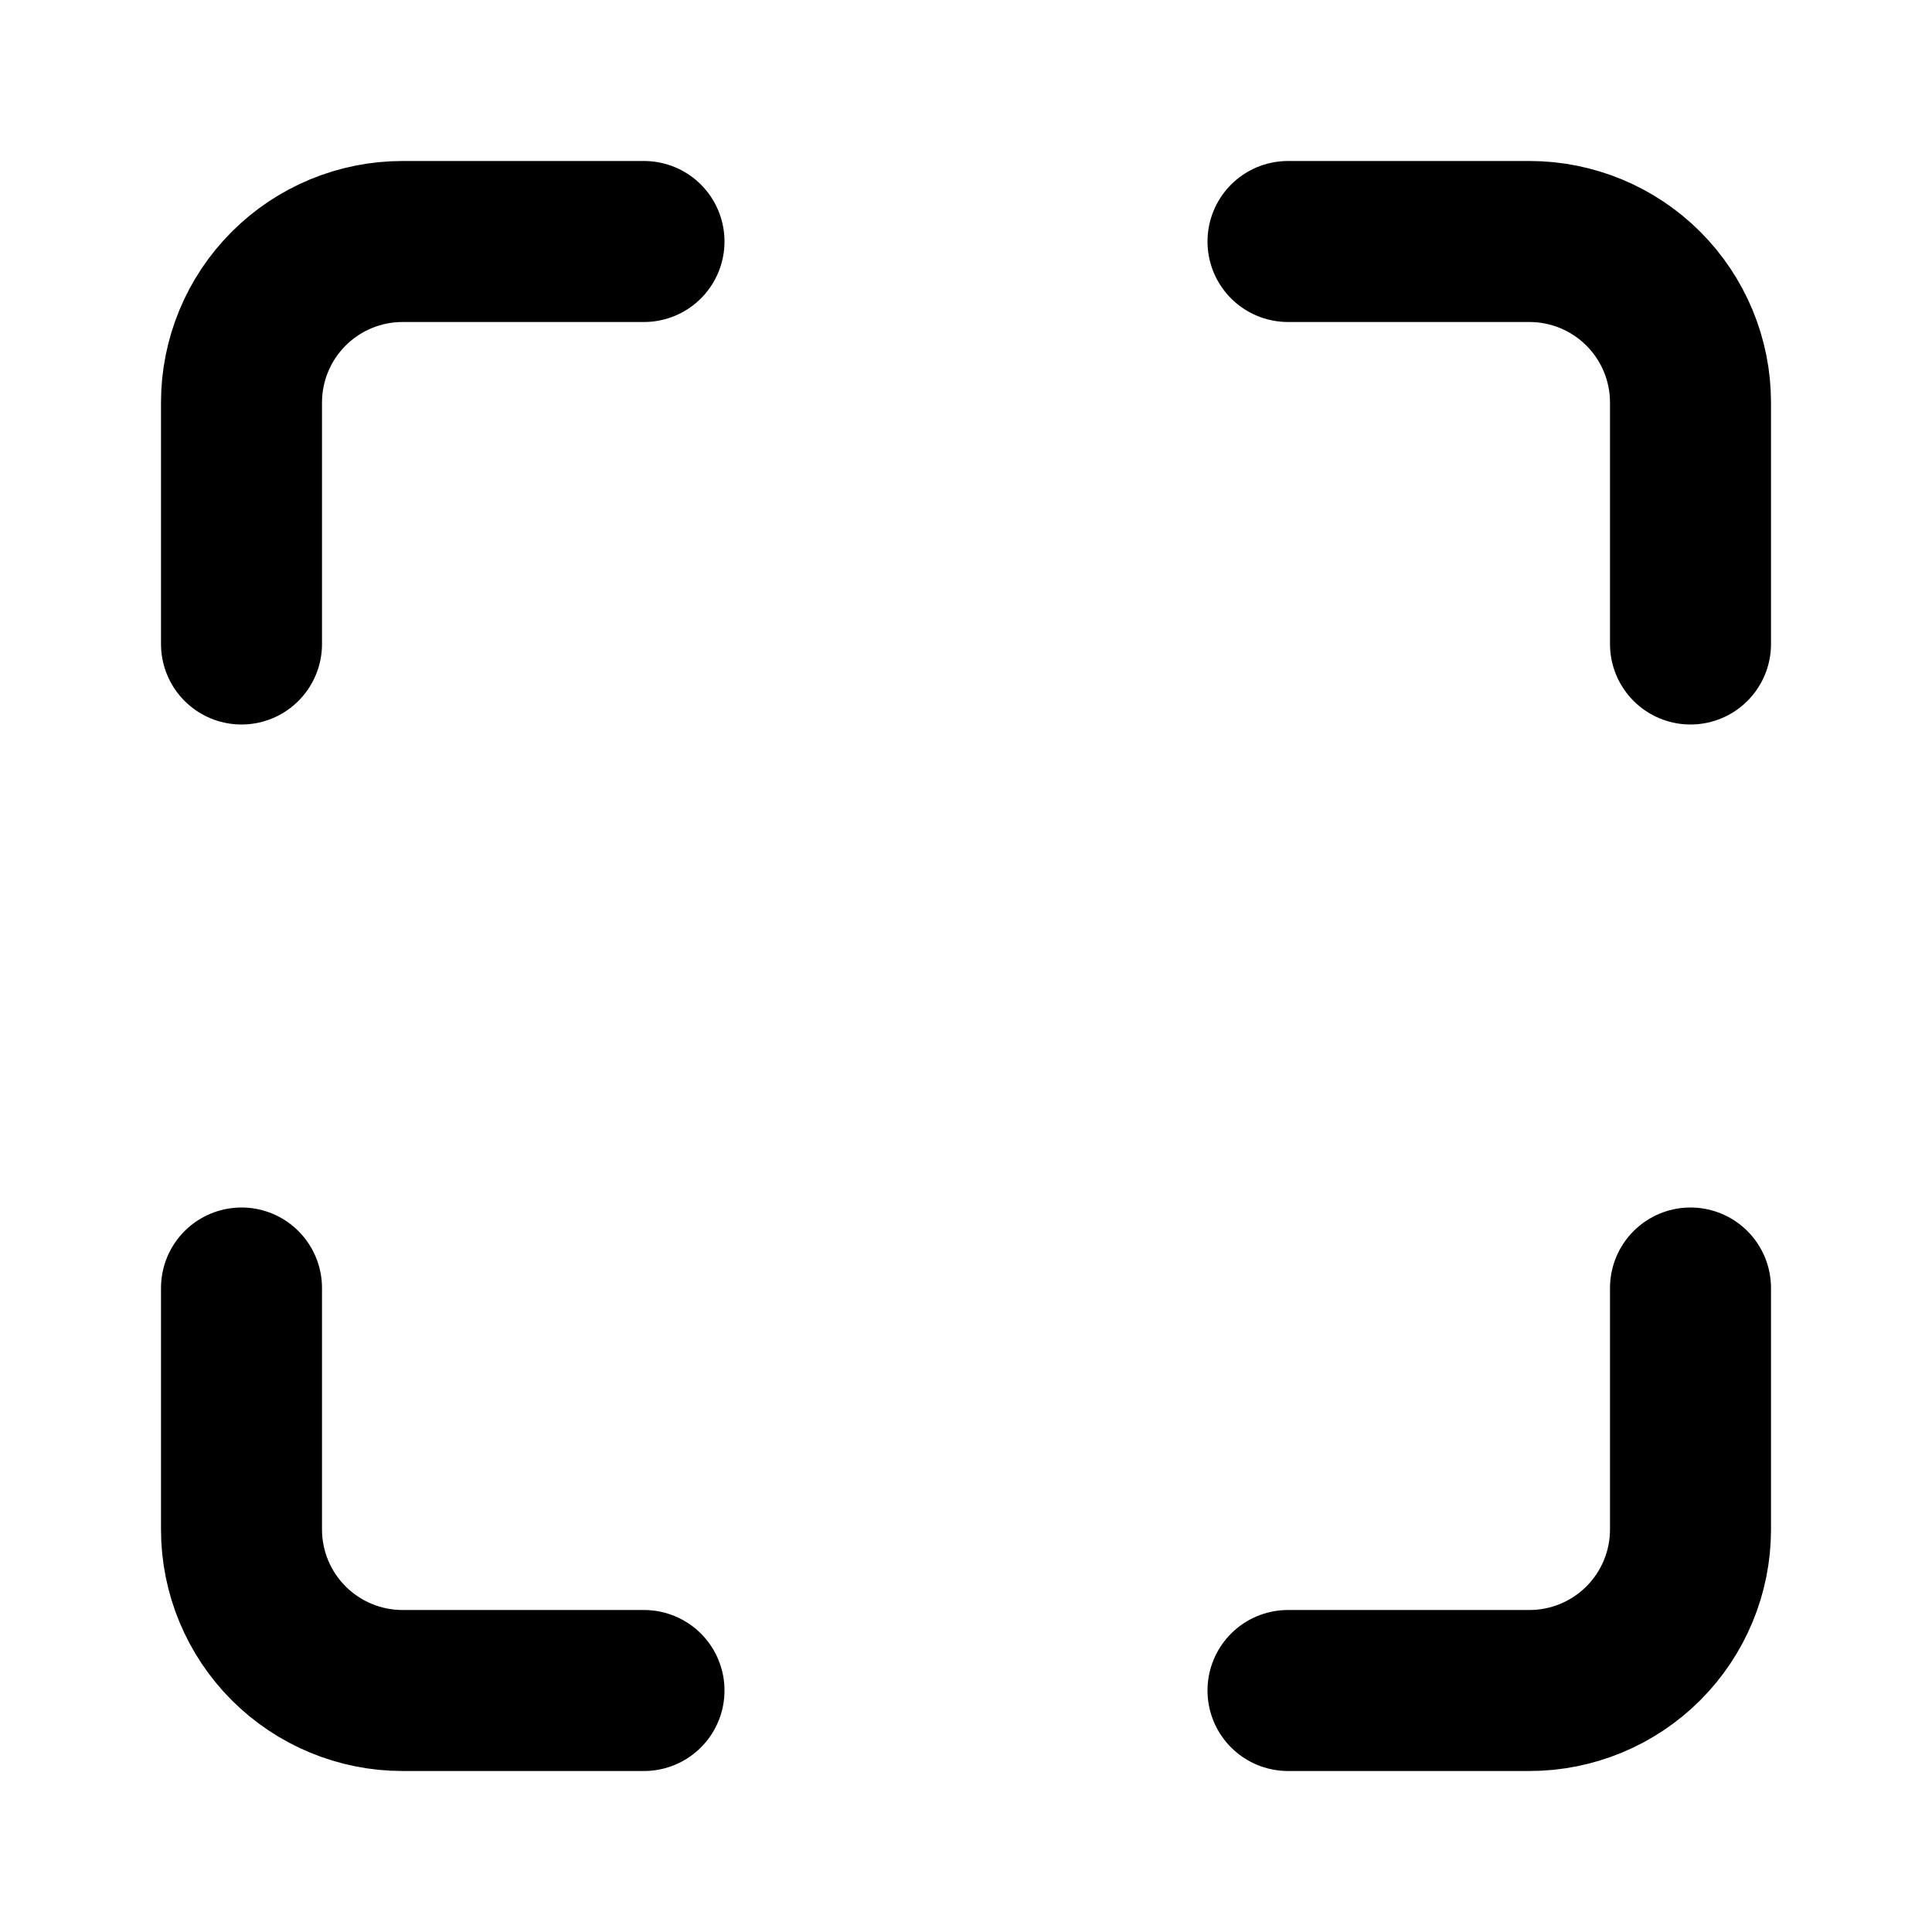
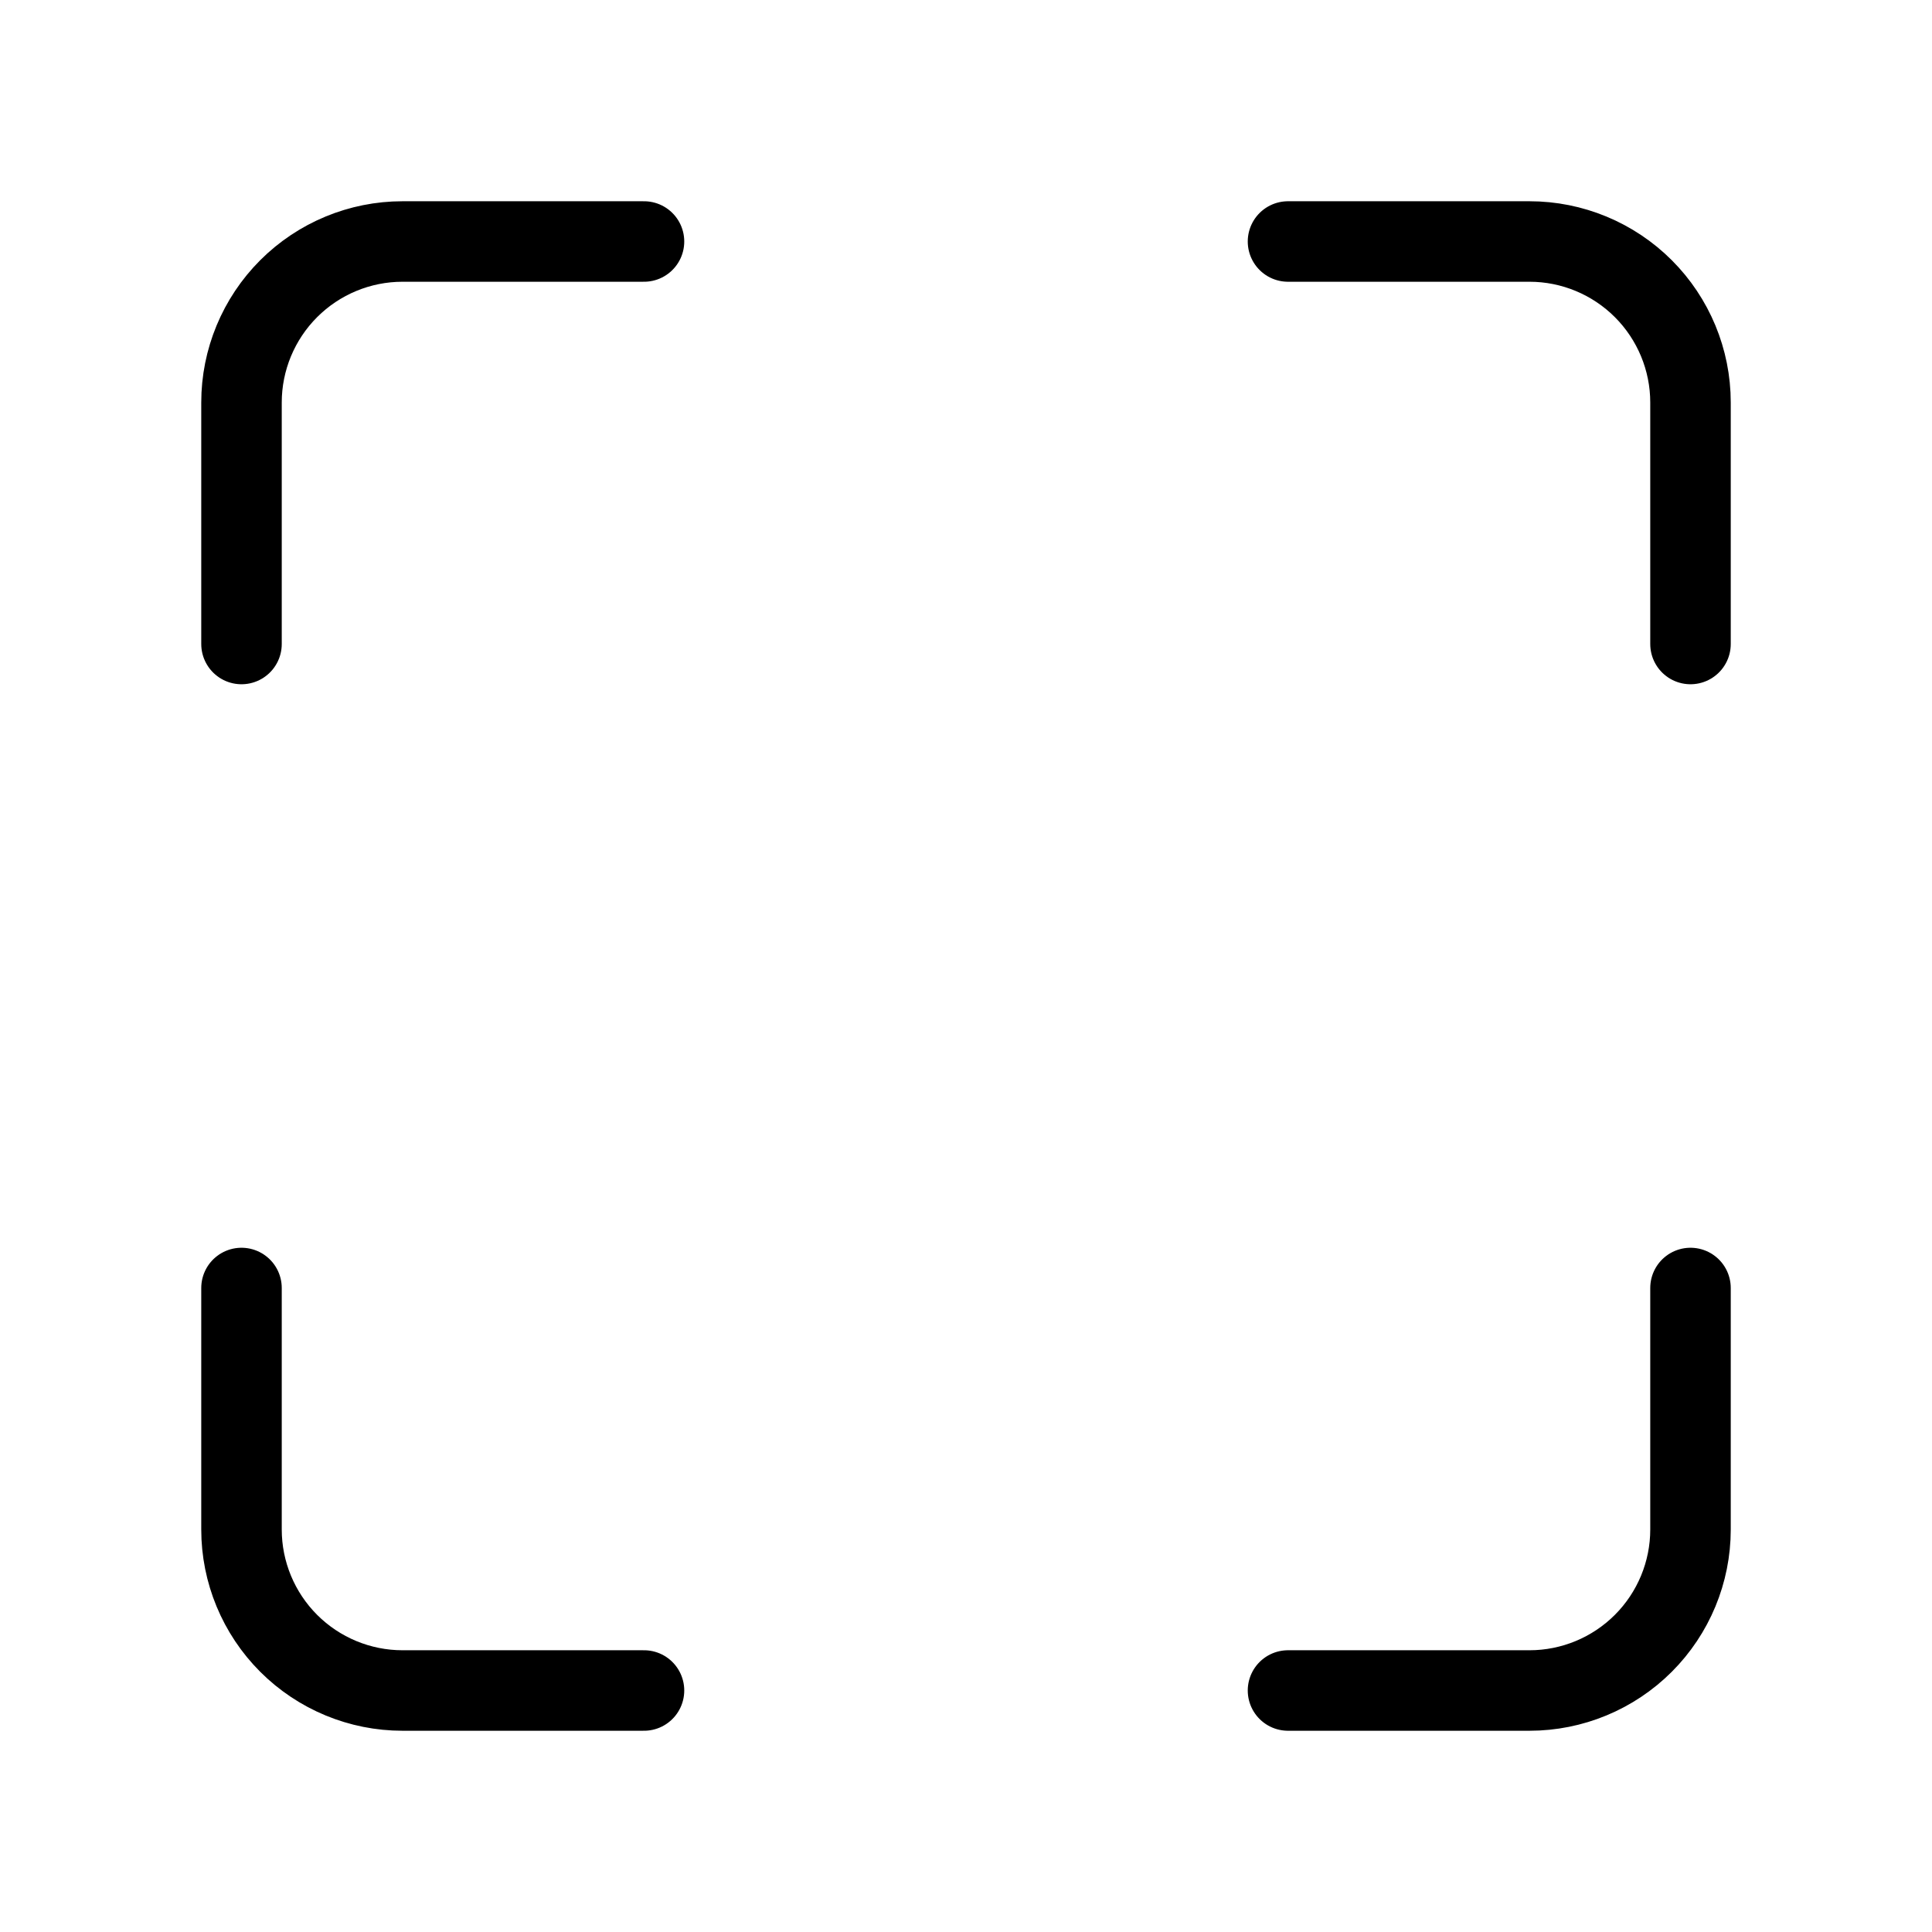
<svg xmlns="http://www.w3.org/2000/svg" width="24" height="24" viewBox="0 0 24 24" fill="none">
-   <path d="M8 3H5C4.47 3 3.961 3.211 3.586 3.586C3.211 3.961 3 4.47 3 5V8M21 8V5C21 4.47 20.789 3.961 20.414 3.586C20.039 3.211 19.53 3 19 3H16M16 21H19C19.53 21 20.039 20.789 20.414 20.414C20.789 20.039 21 19.53 21 19V16M3 16V19C3 19.53 3.211 20.039 3.586 20.414C3.961 20.789 4.47 21 5 21H8" stroke="currentColor" stroke-width="2" stroke-linecap="round" stroke-linejoin="round" />
+   <path d="M8 3H5C4.47 3 3.961 3.211 3.586 3.586C3.211 3.961 3 4.47 3 5V8M21 8V5C21 4.47 20.789 3.961 20.414 3.586C20.039 3.211 19.53 3 19 3H16M16 21H19C19.53 21 20.039 20.789 20.414 20.414C20.789 20.039 21 19.53 21 19V16M3 16V19C3 19.53 3.211 20.039 3.586 20.414C3.961 20.789 4.47 21 5 21H8" stroke="currentColor" stroke-linecap="round" stroke-linejoin="round" />
</svg>
